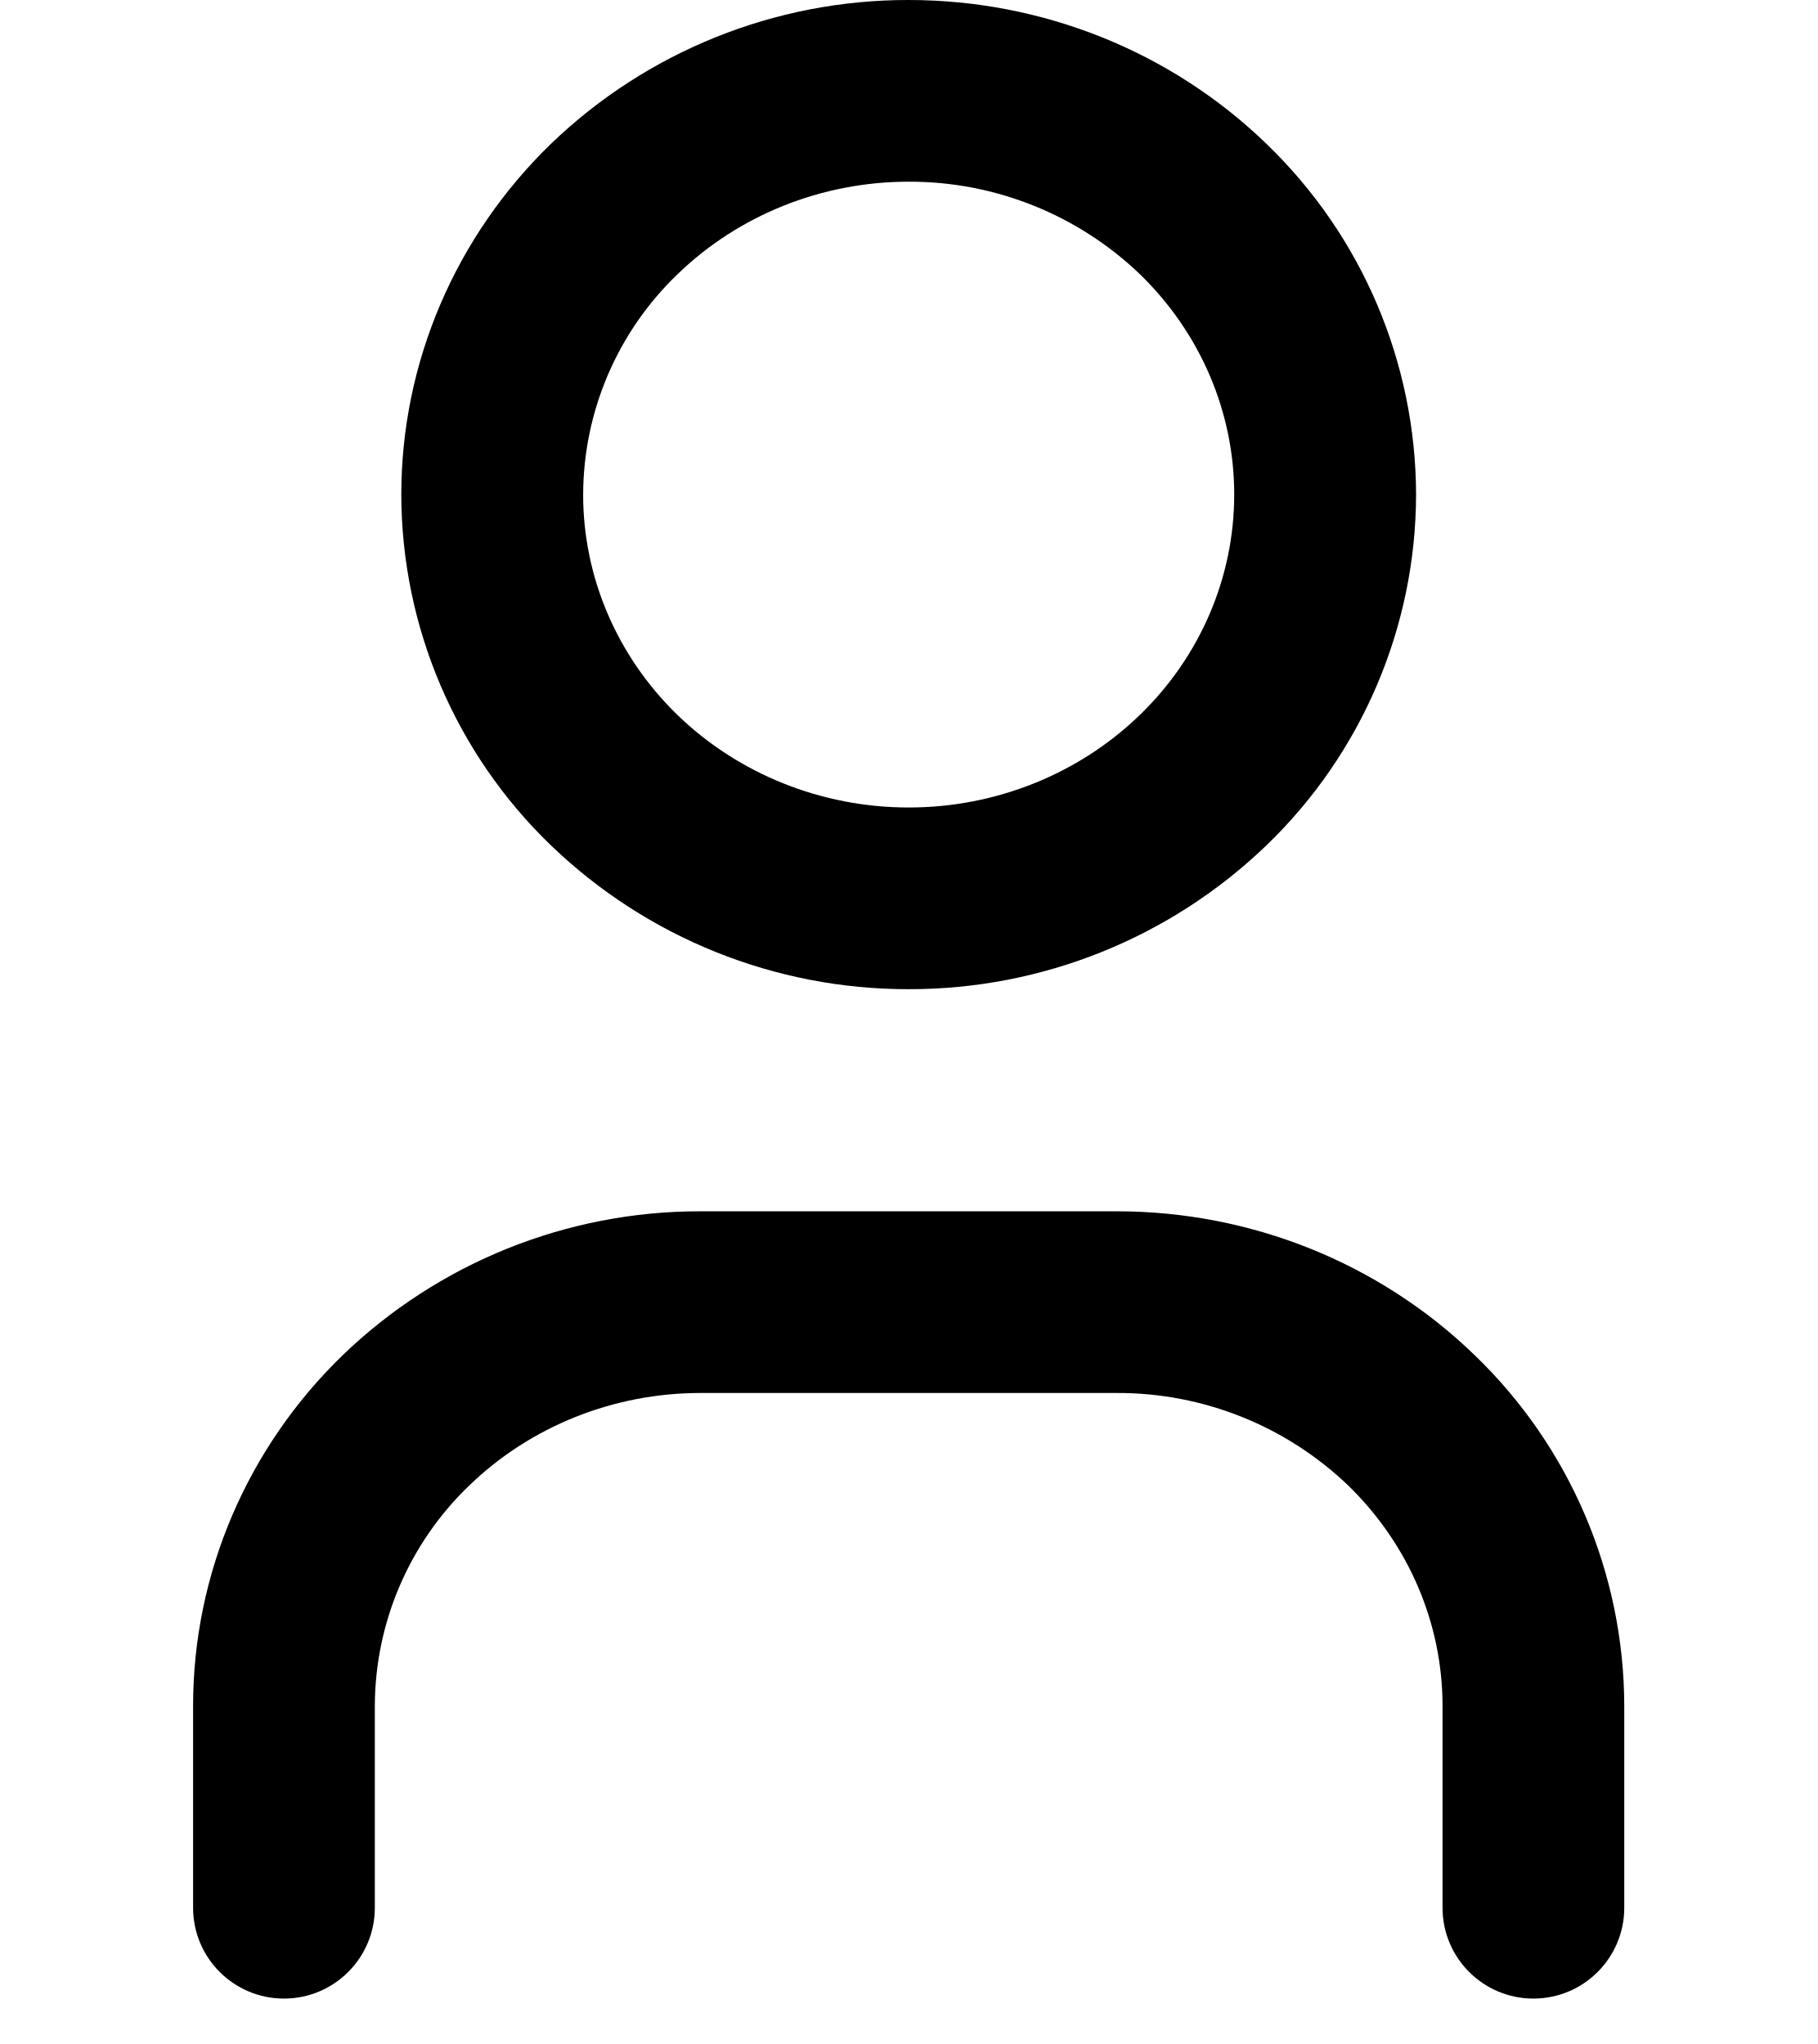
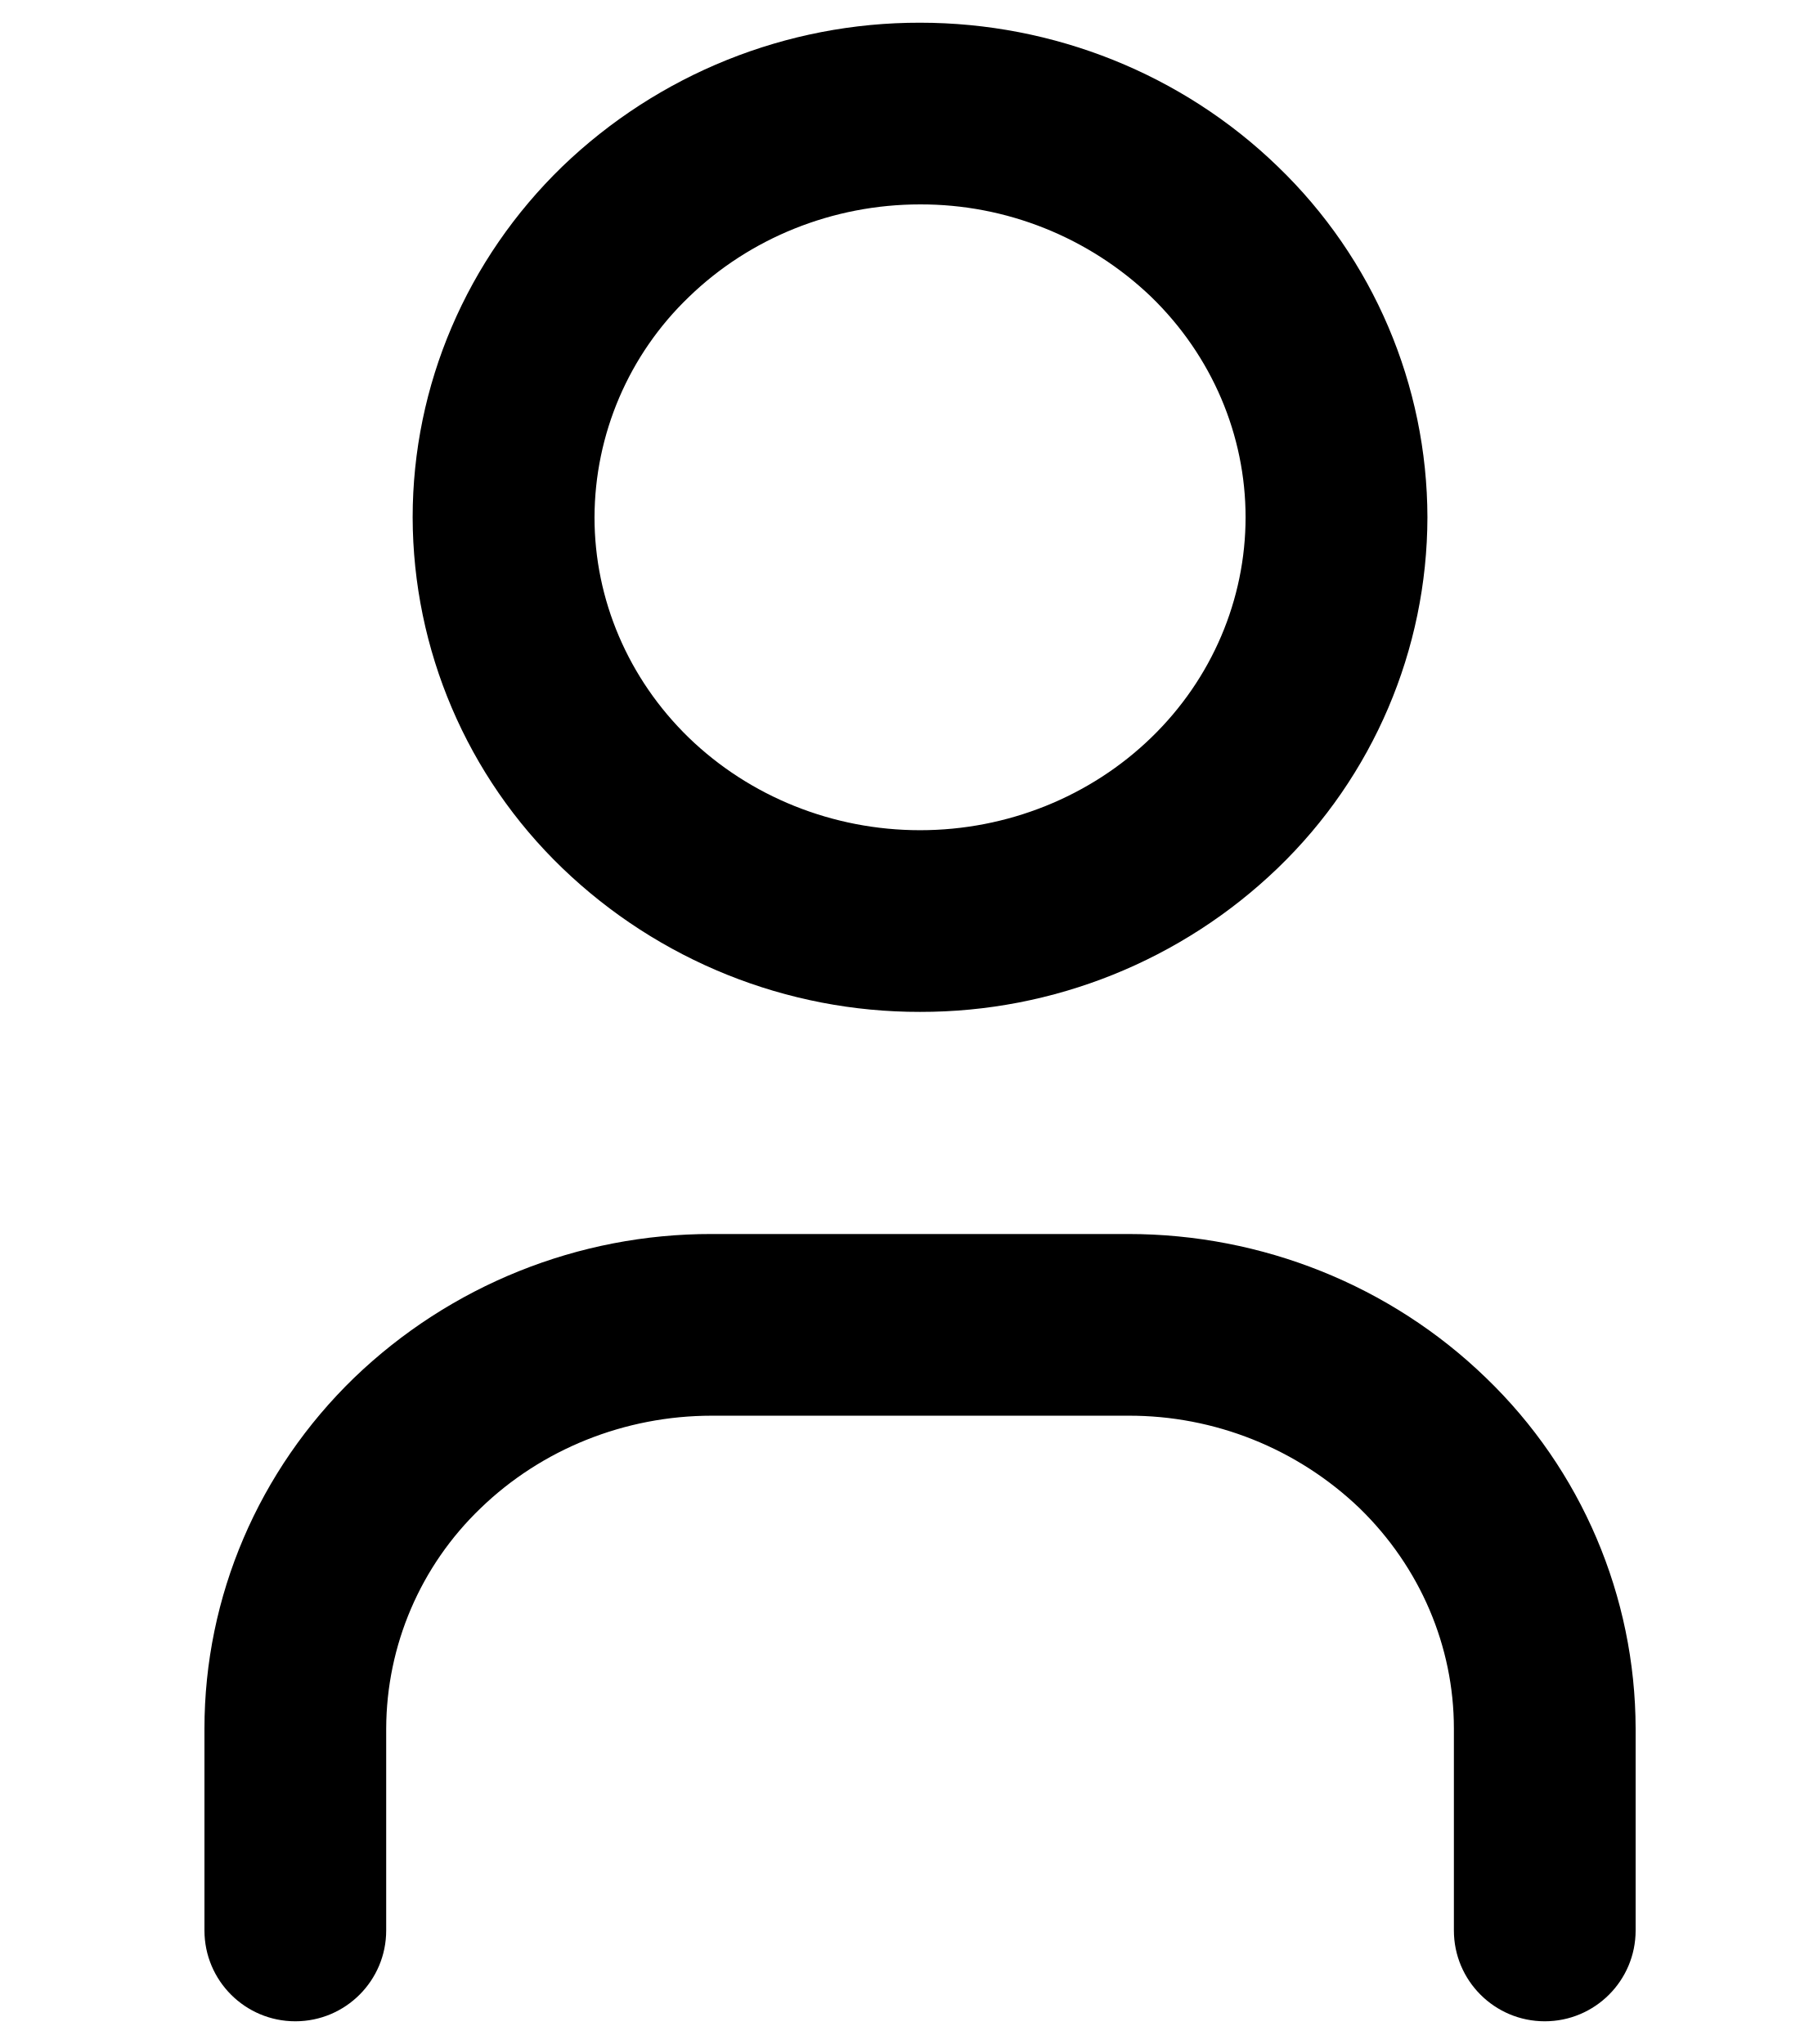
- <svg xmlns="http://www.w3.org/2000/svg" width="16" height="18" fill="currentColor" viewBox="0.8 0 11 18">
+ <svg xmlns="http://www.w3.org/2000/svg" width="16" height="18" fill="currentColor" viewBox="-1.8 -0.2 16 18">
  <path fill-rule="evenodd" d="M3.15 1.267A4.53 4.53 0 0 1 6.3 0c1.177 0 2.31.453 3.15 1.267a4.3 4.3 0 0 1 1.317 3.089A4.3 4.3 0 0 1 9.45 7.444 4.53 4.53 0 0 1 6.3 8.711a4.53 4.53 0 0 1-3.15-1.267 4.3 4.3 0 0 1-1.317-3.088c0-1.164.477-2.274 1.317-3.089M6.3 1.6c-.768 0-1.5.296-2.036.816a2.7 2.7 0 0 0-.83 1.94c0 .722.295 1.42.83 1.94.536.519 1.268.815 2.036.815s1.5-.296 2.036-.816c.535-.518.83-1.217.83-1.94s-.295-1.42-.83-1.94A2.93 2.93 0 0 0 6.3 1.6M4.467 12.267c-.768 0-1.5.296-2.036.815a2.7 2.7 0 0 0-.831 1.94V16.8a.8.8 0 0 1-1.6 0v-1.778c0-1.163.477-2.274 1.317-3.088a4.53 4.53 0 0 1 3.15-1.267h3.666c1.177 0 2.31.453 3.15 1.267a4.3 4.3 0 0 1 1.317 3.088V16.8a.8.8 0 0 1-1.6 0v-1.778c0-.723-.296-1.42-.83-1.94a2.93 2.93 0 0 0-2.037-.815z" clip-rule="evenodd" />
</svg>
